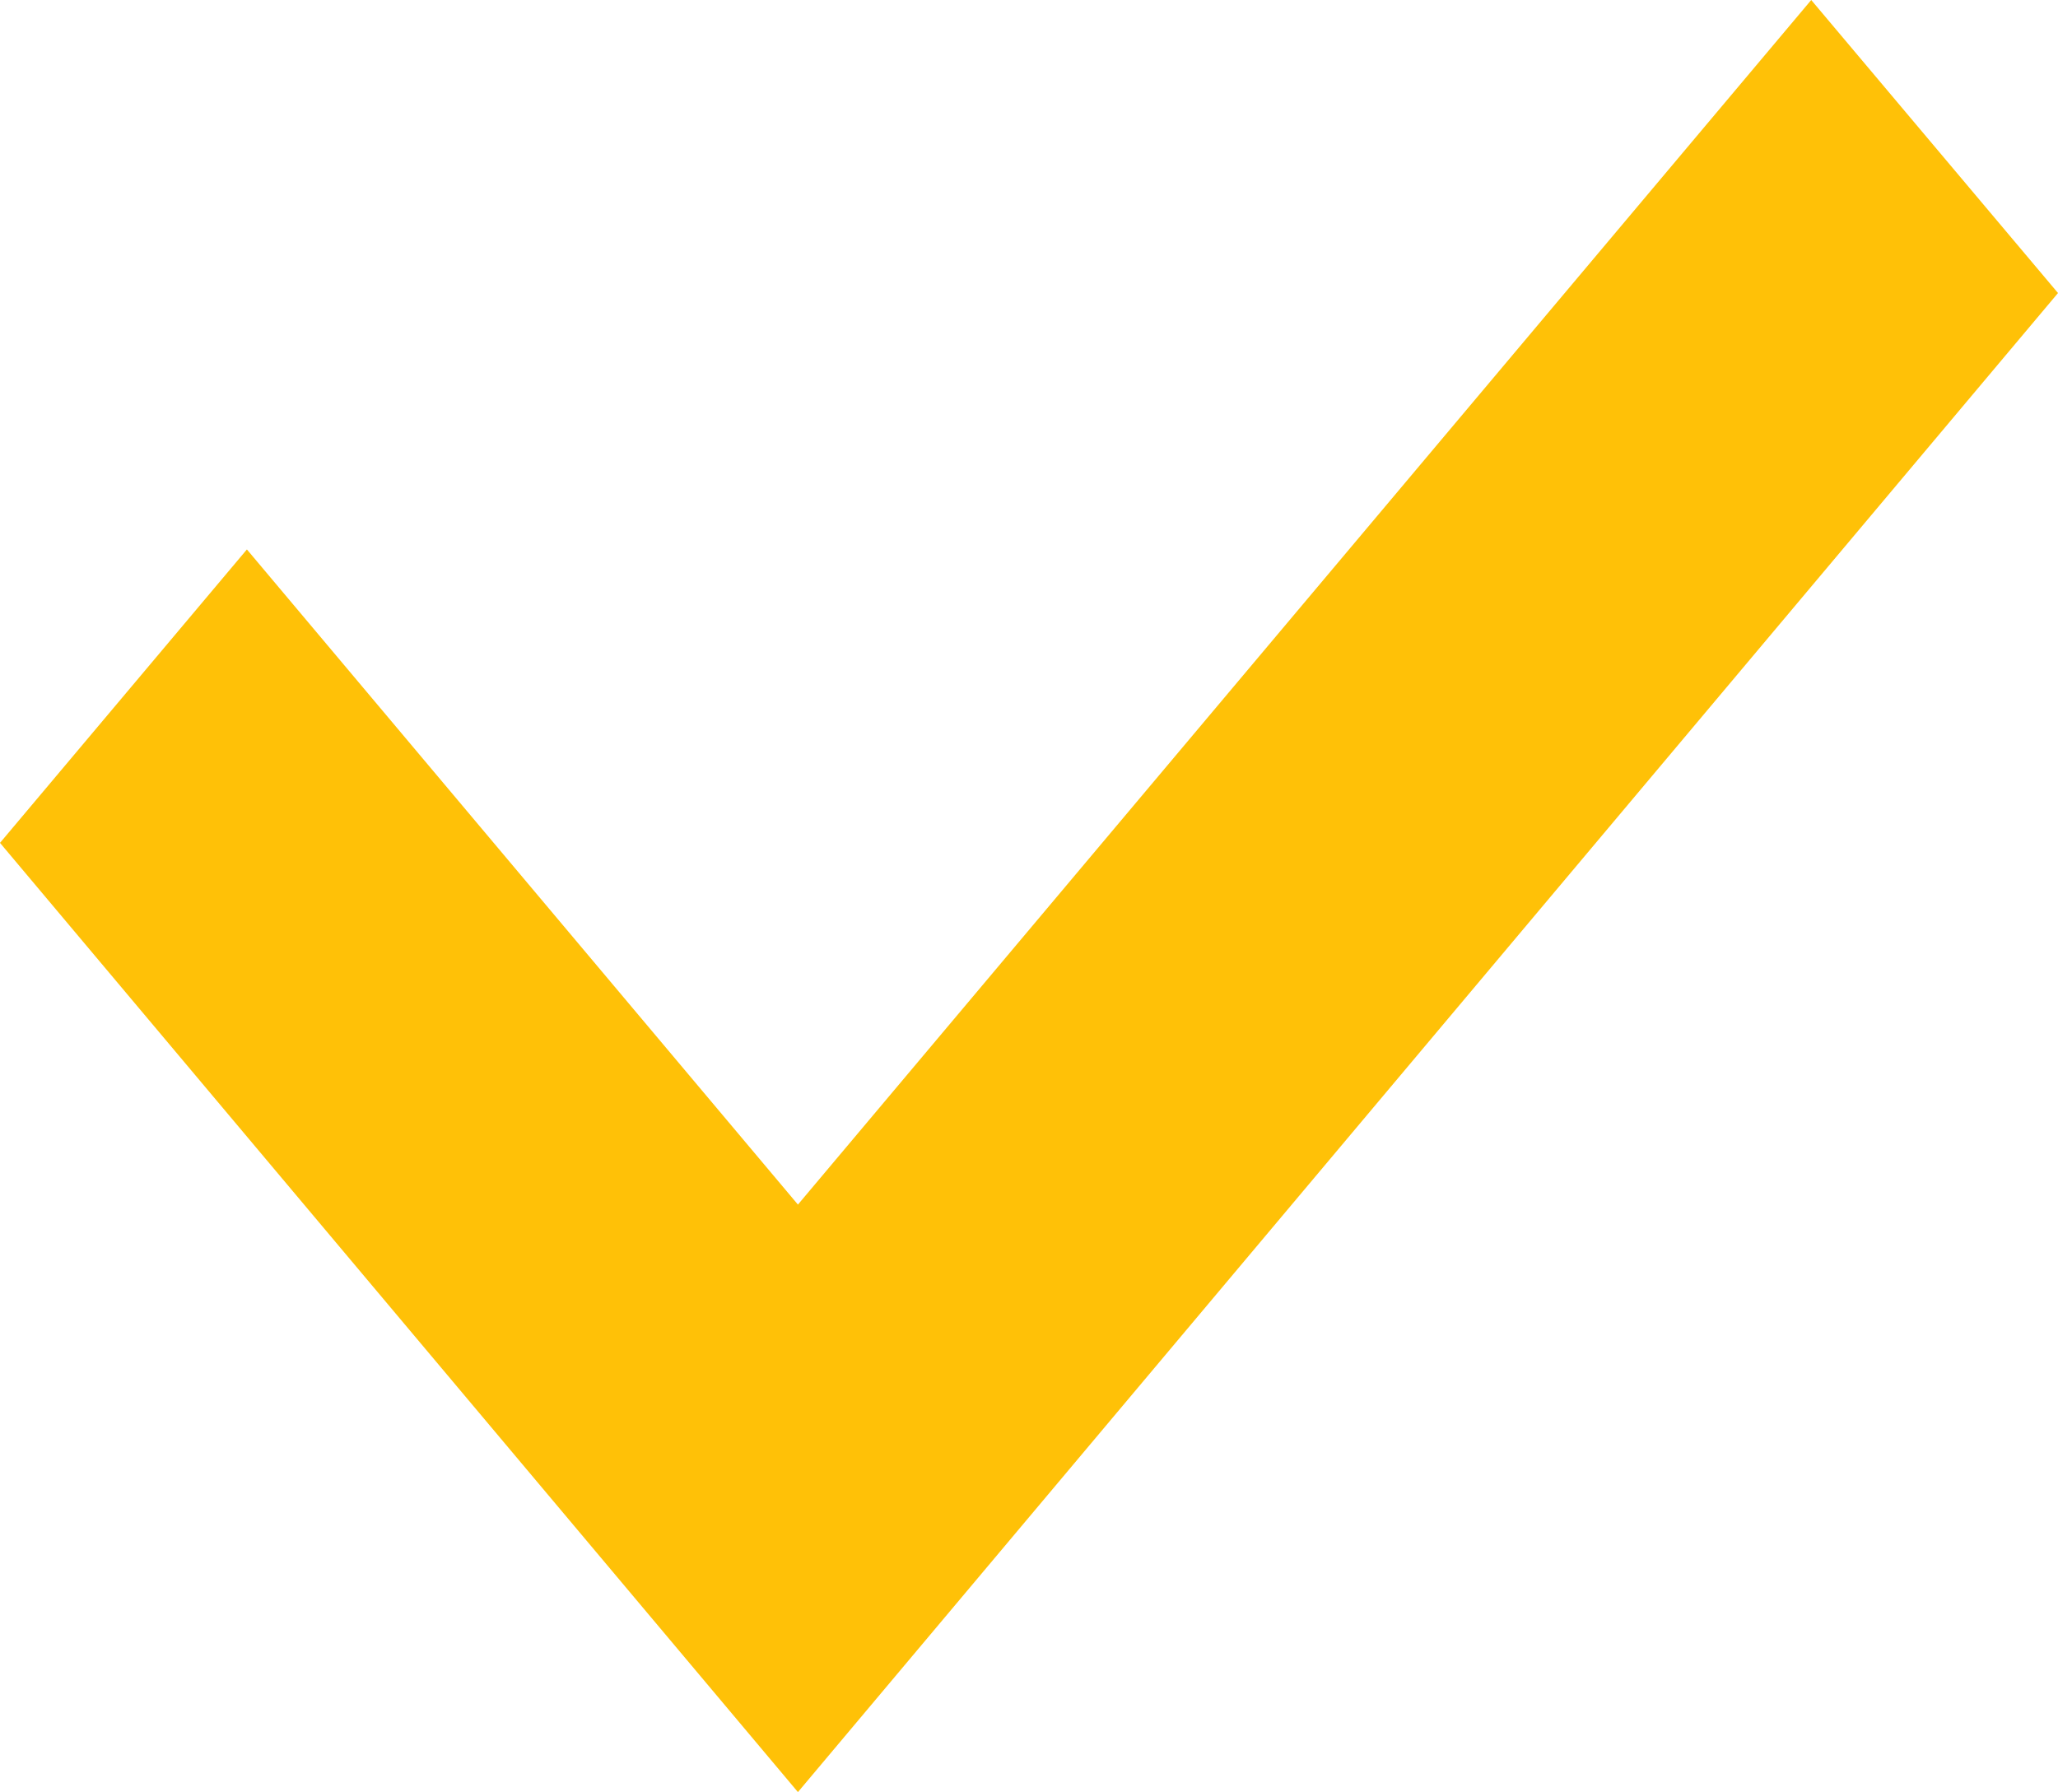
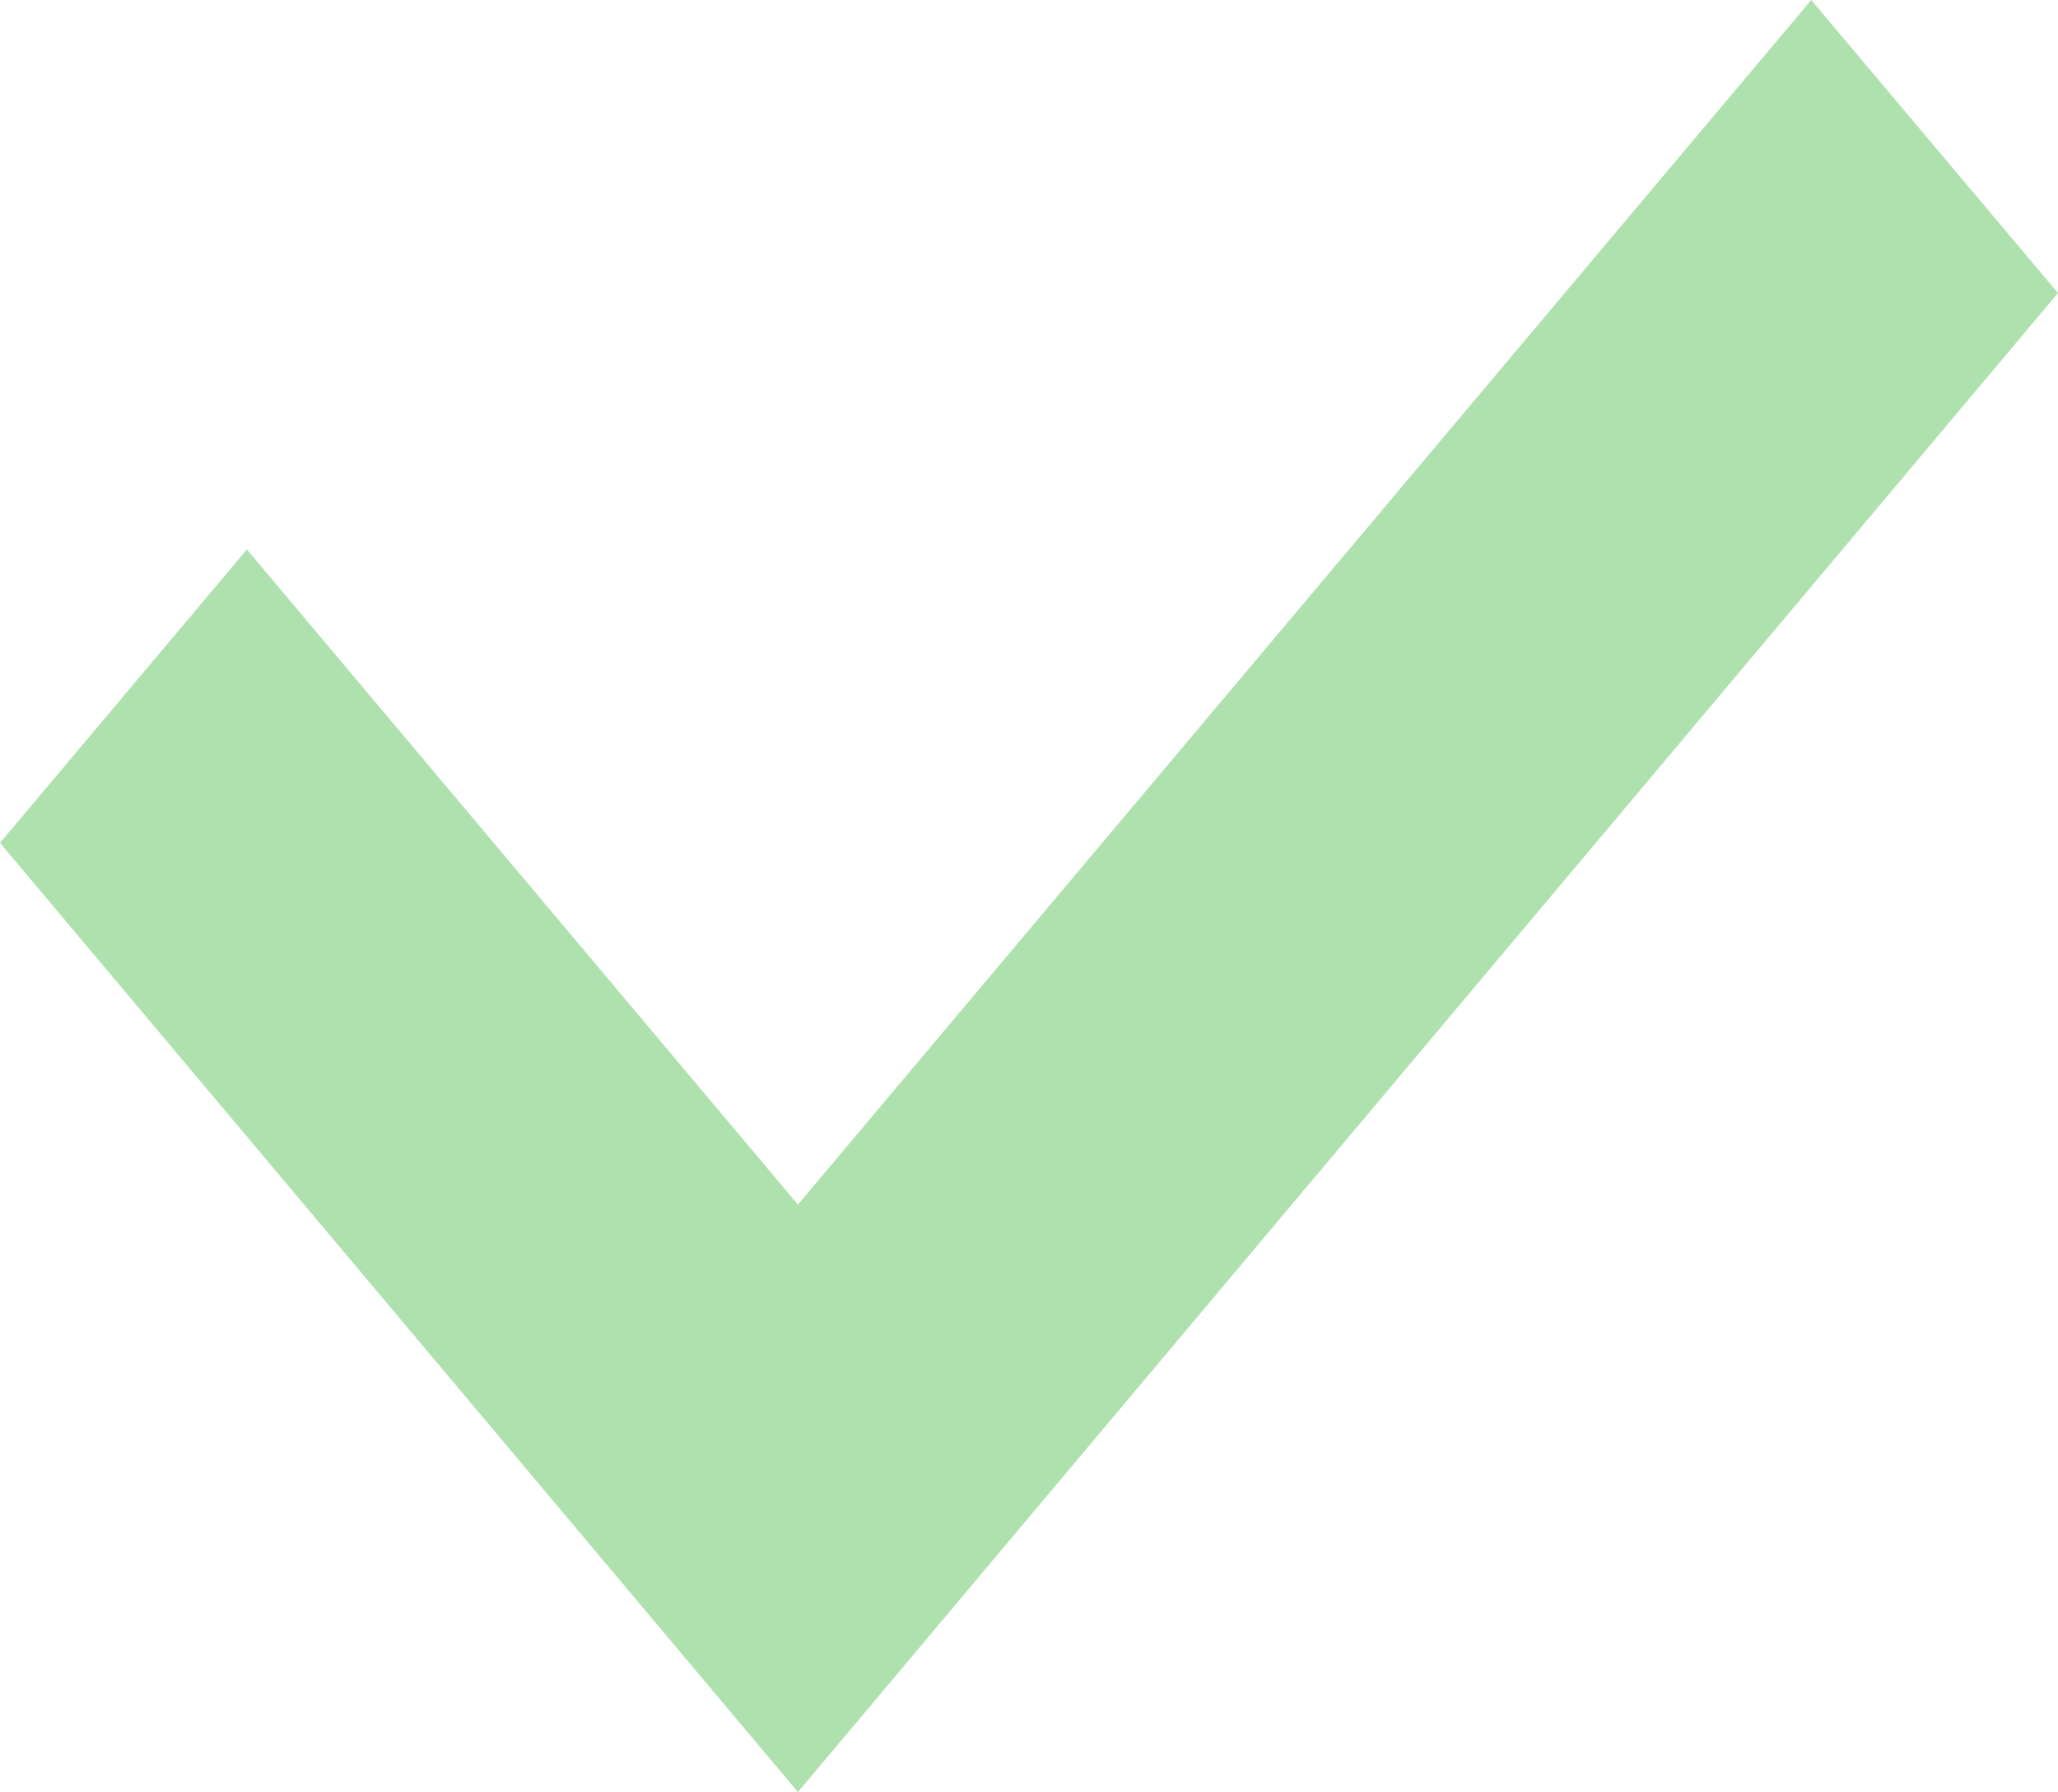
<svg xmlns="http://www.w3.org/2000/svg" width="15.787" height="13.745" viewBox="0 0 15.787 13.745">
  <g id="check" transform="translate(0 -68.552)">
-     <path id="Path_32" data-name="Path 32" d="M13.894,68.552,6.121,77.793,1.894,72.767,0,75.018,6.121,82.3,15.787,70.8Z" fill="#ffc107" />
+     <path id="Path_32" data-name="Path 32" d="M13.894,68.552,6.121,77.793,1.894,72.767,0,75.018,6.121,82.3,15.787,70.8Z" fill="#AFE1AF" />
  </g>
</svg>
